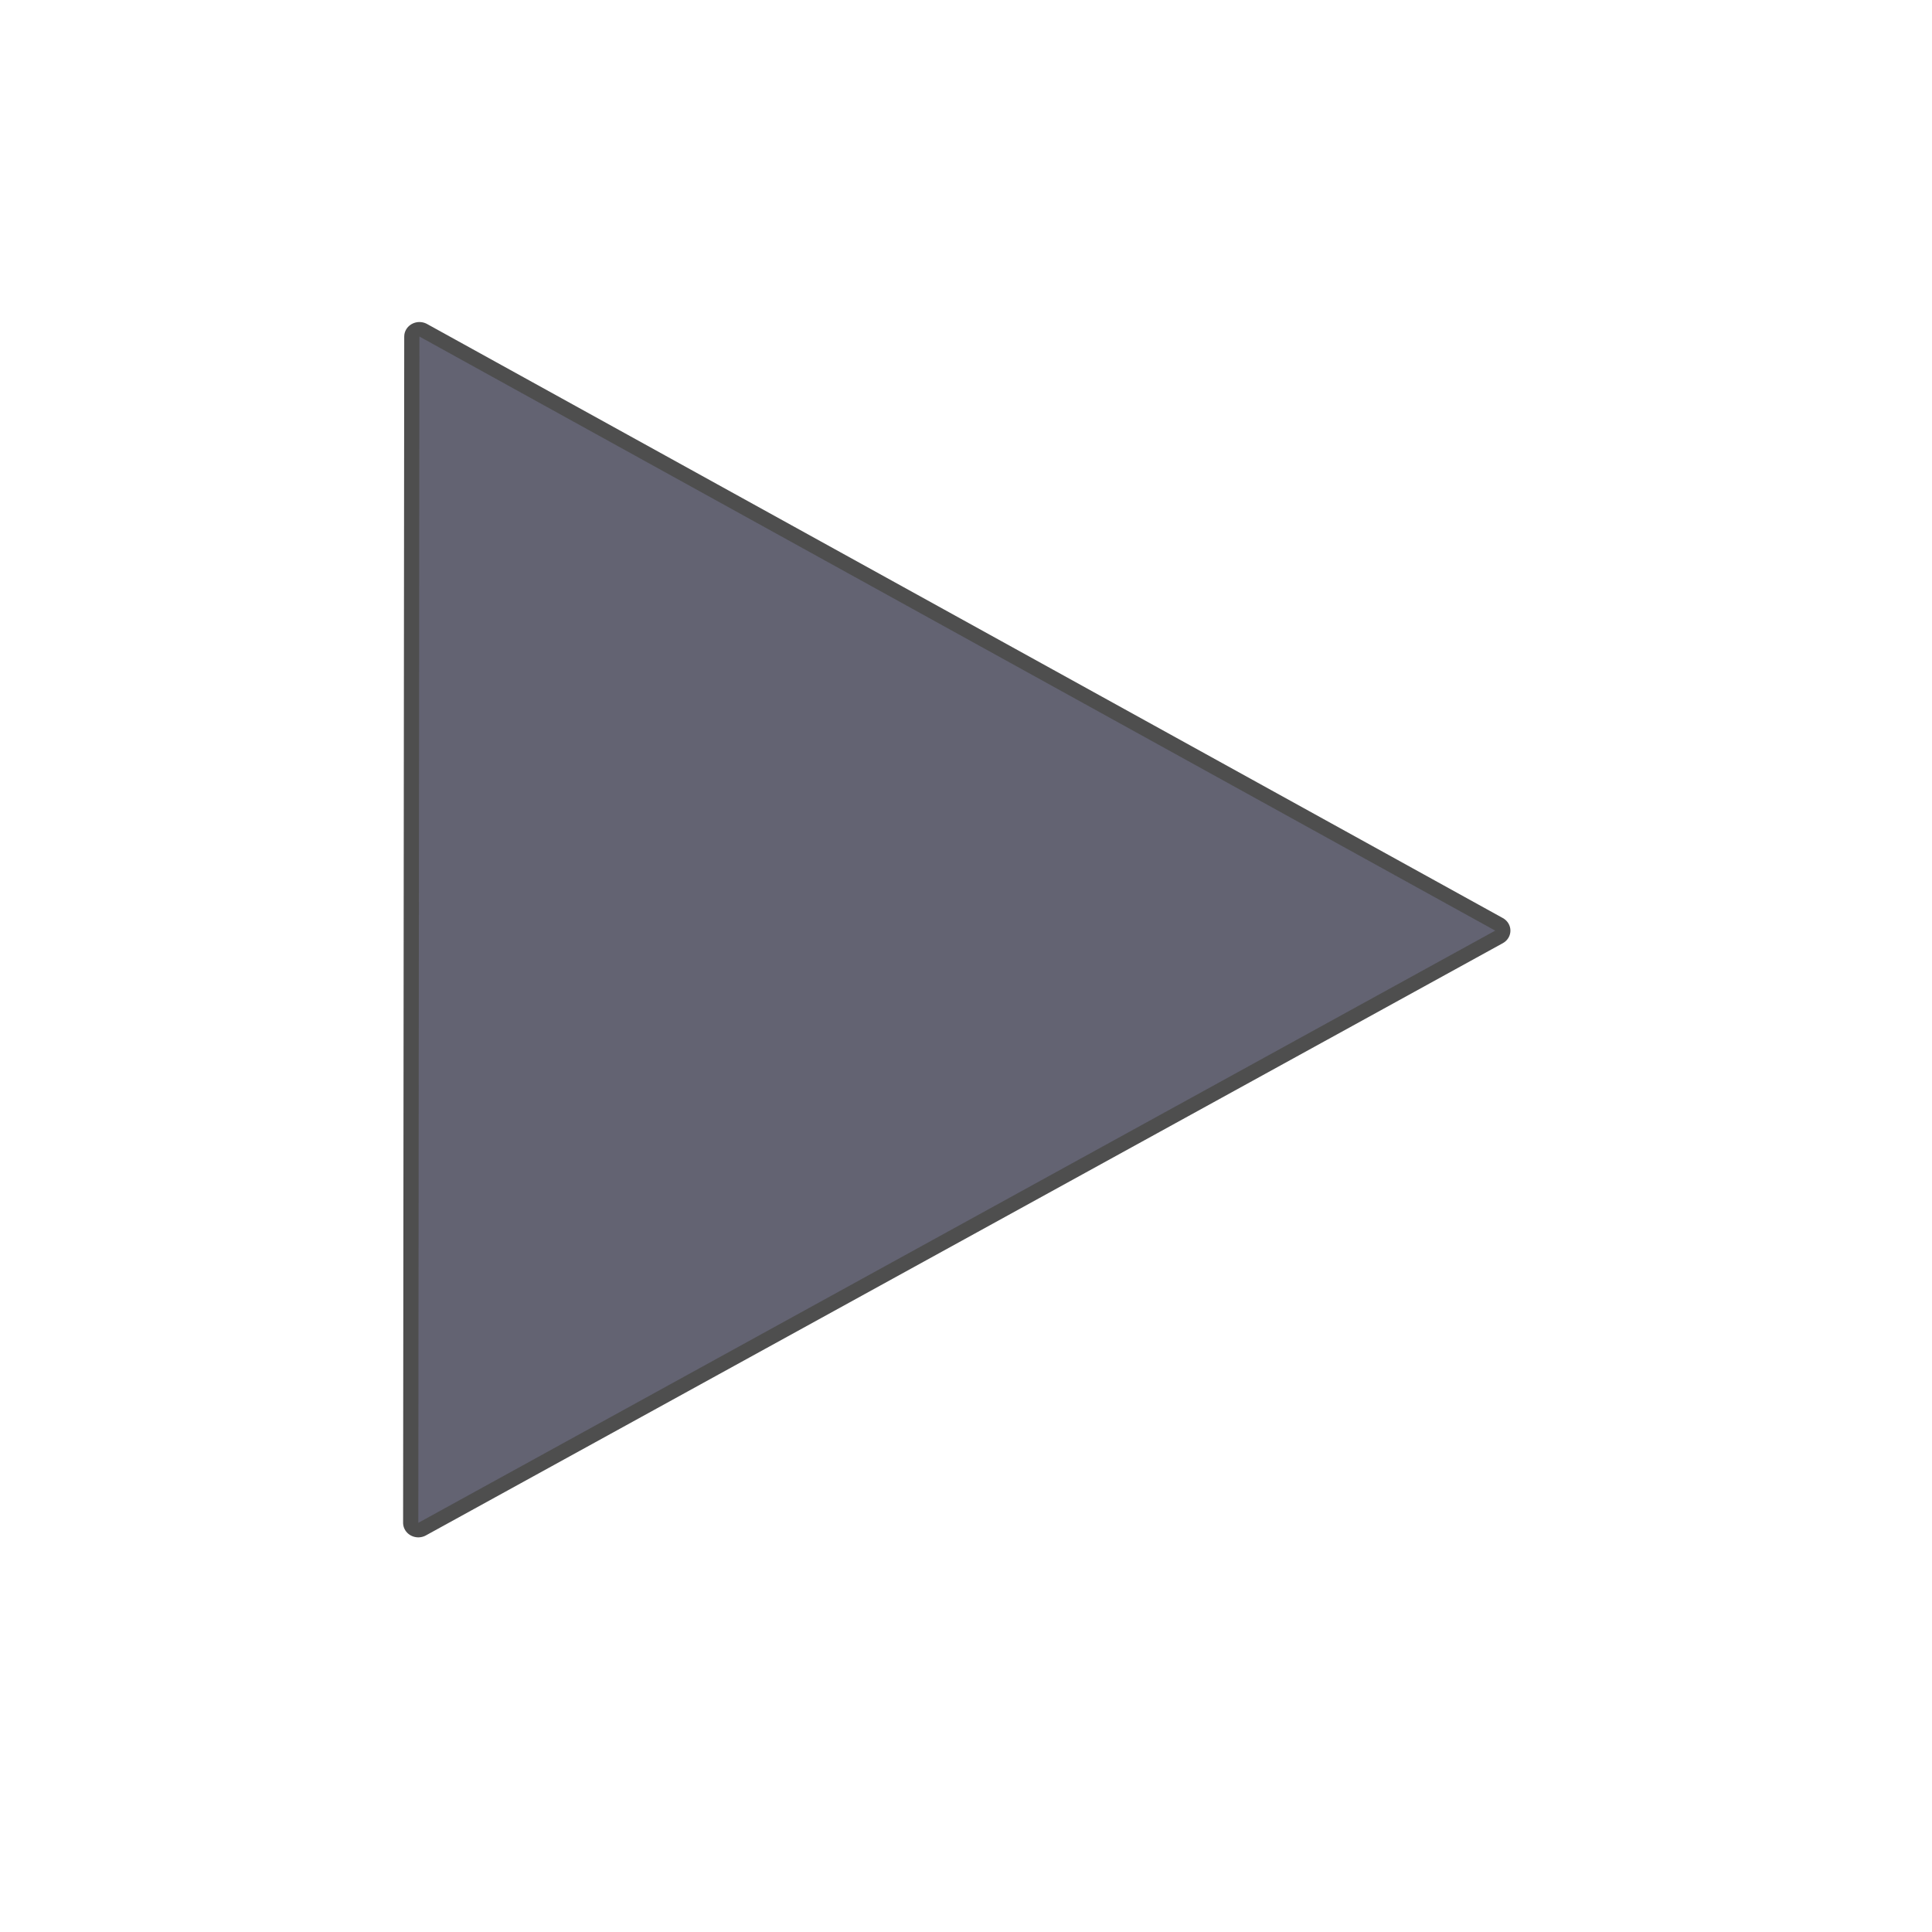
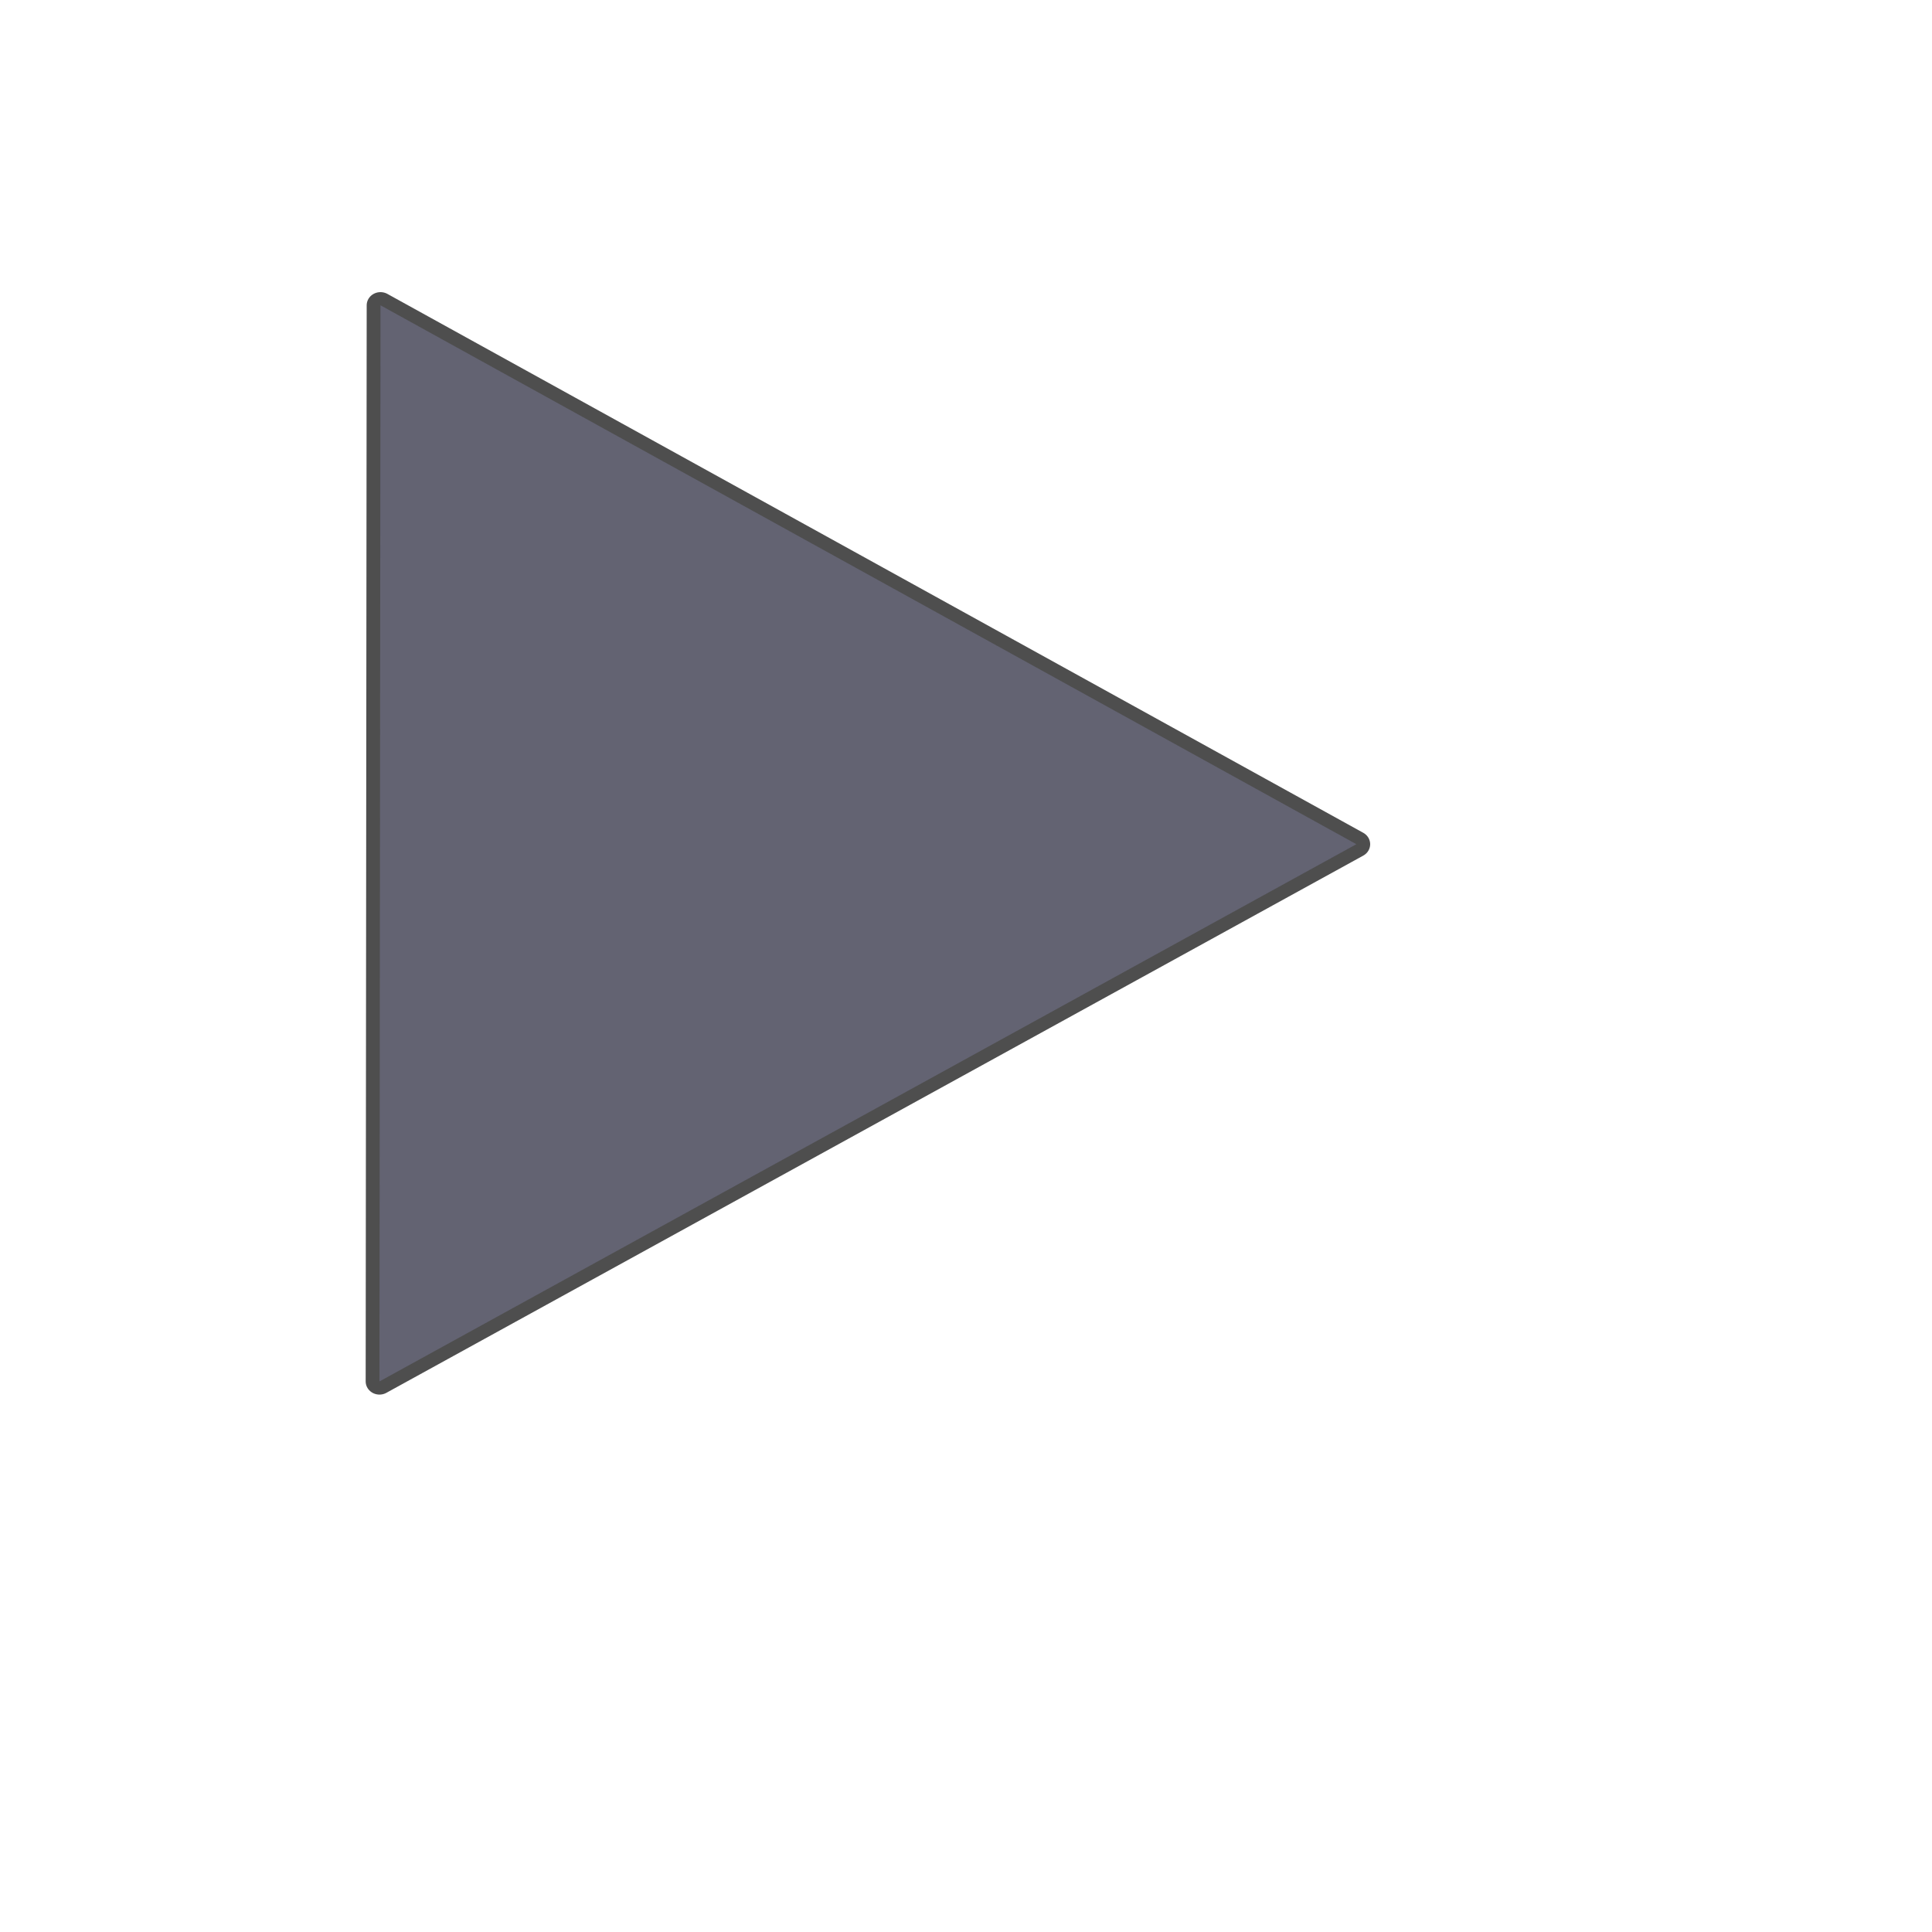
- <svg xmlns="http://www.w3.org/2000/svg" width="48" height="48" viewBox="0 0 12.7 12.7" version="1.1" id="svg827">
+ <svg xmlns="http://www.w3.org/2000/svg" width="48" height="48" viewBox="0 0 14 14" version="1.1" id="svg827">
  <defs id="defs824" />
  <g id="layer1">
    <path style="opacity:0.715;fill:#25253b;fill-opacity:1;fill-rule:nonzero;stroke:#000000;stroke-width:0.756;stroke-linecap:round;stroke-linejoin:round;stroke-miterlimit:4.5;stroke-dasharray:none;stroke-opacity:0.964;paint-order:stroke fill markers" id="path1026" d="M 22.638,22.638 -6.711,13.042 16.274,-7.577 Z" transform="matrix(0.1768543,-0.1878345,0.1967915,0.1688048,1.370124,6.548206)" />
  </g>
</svg>
